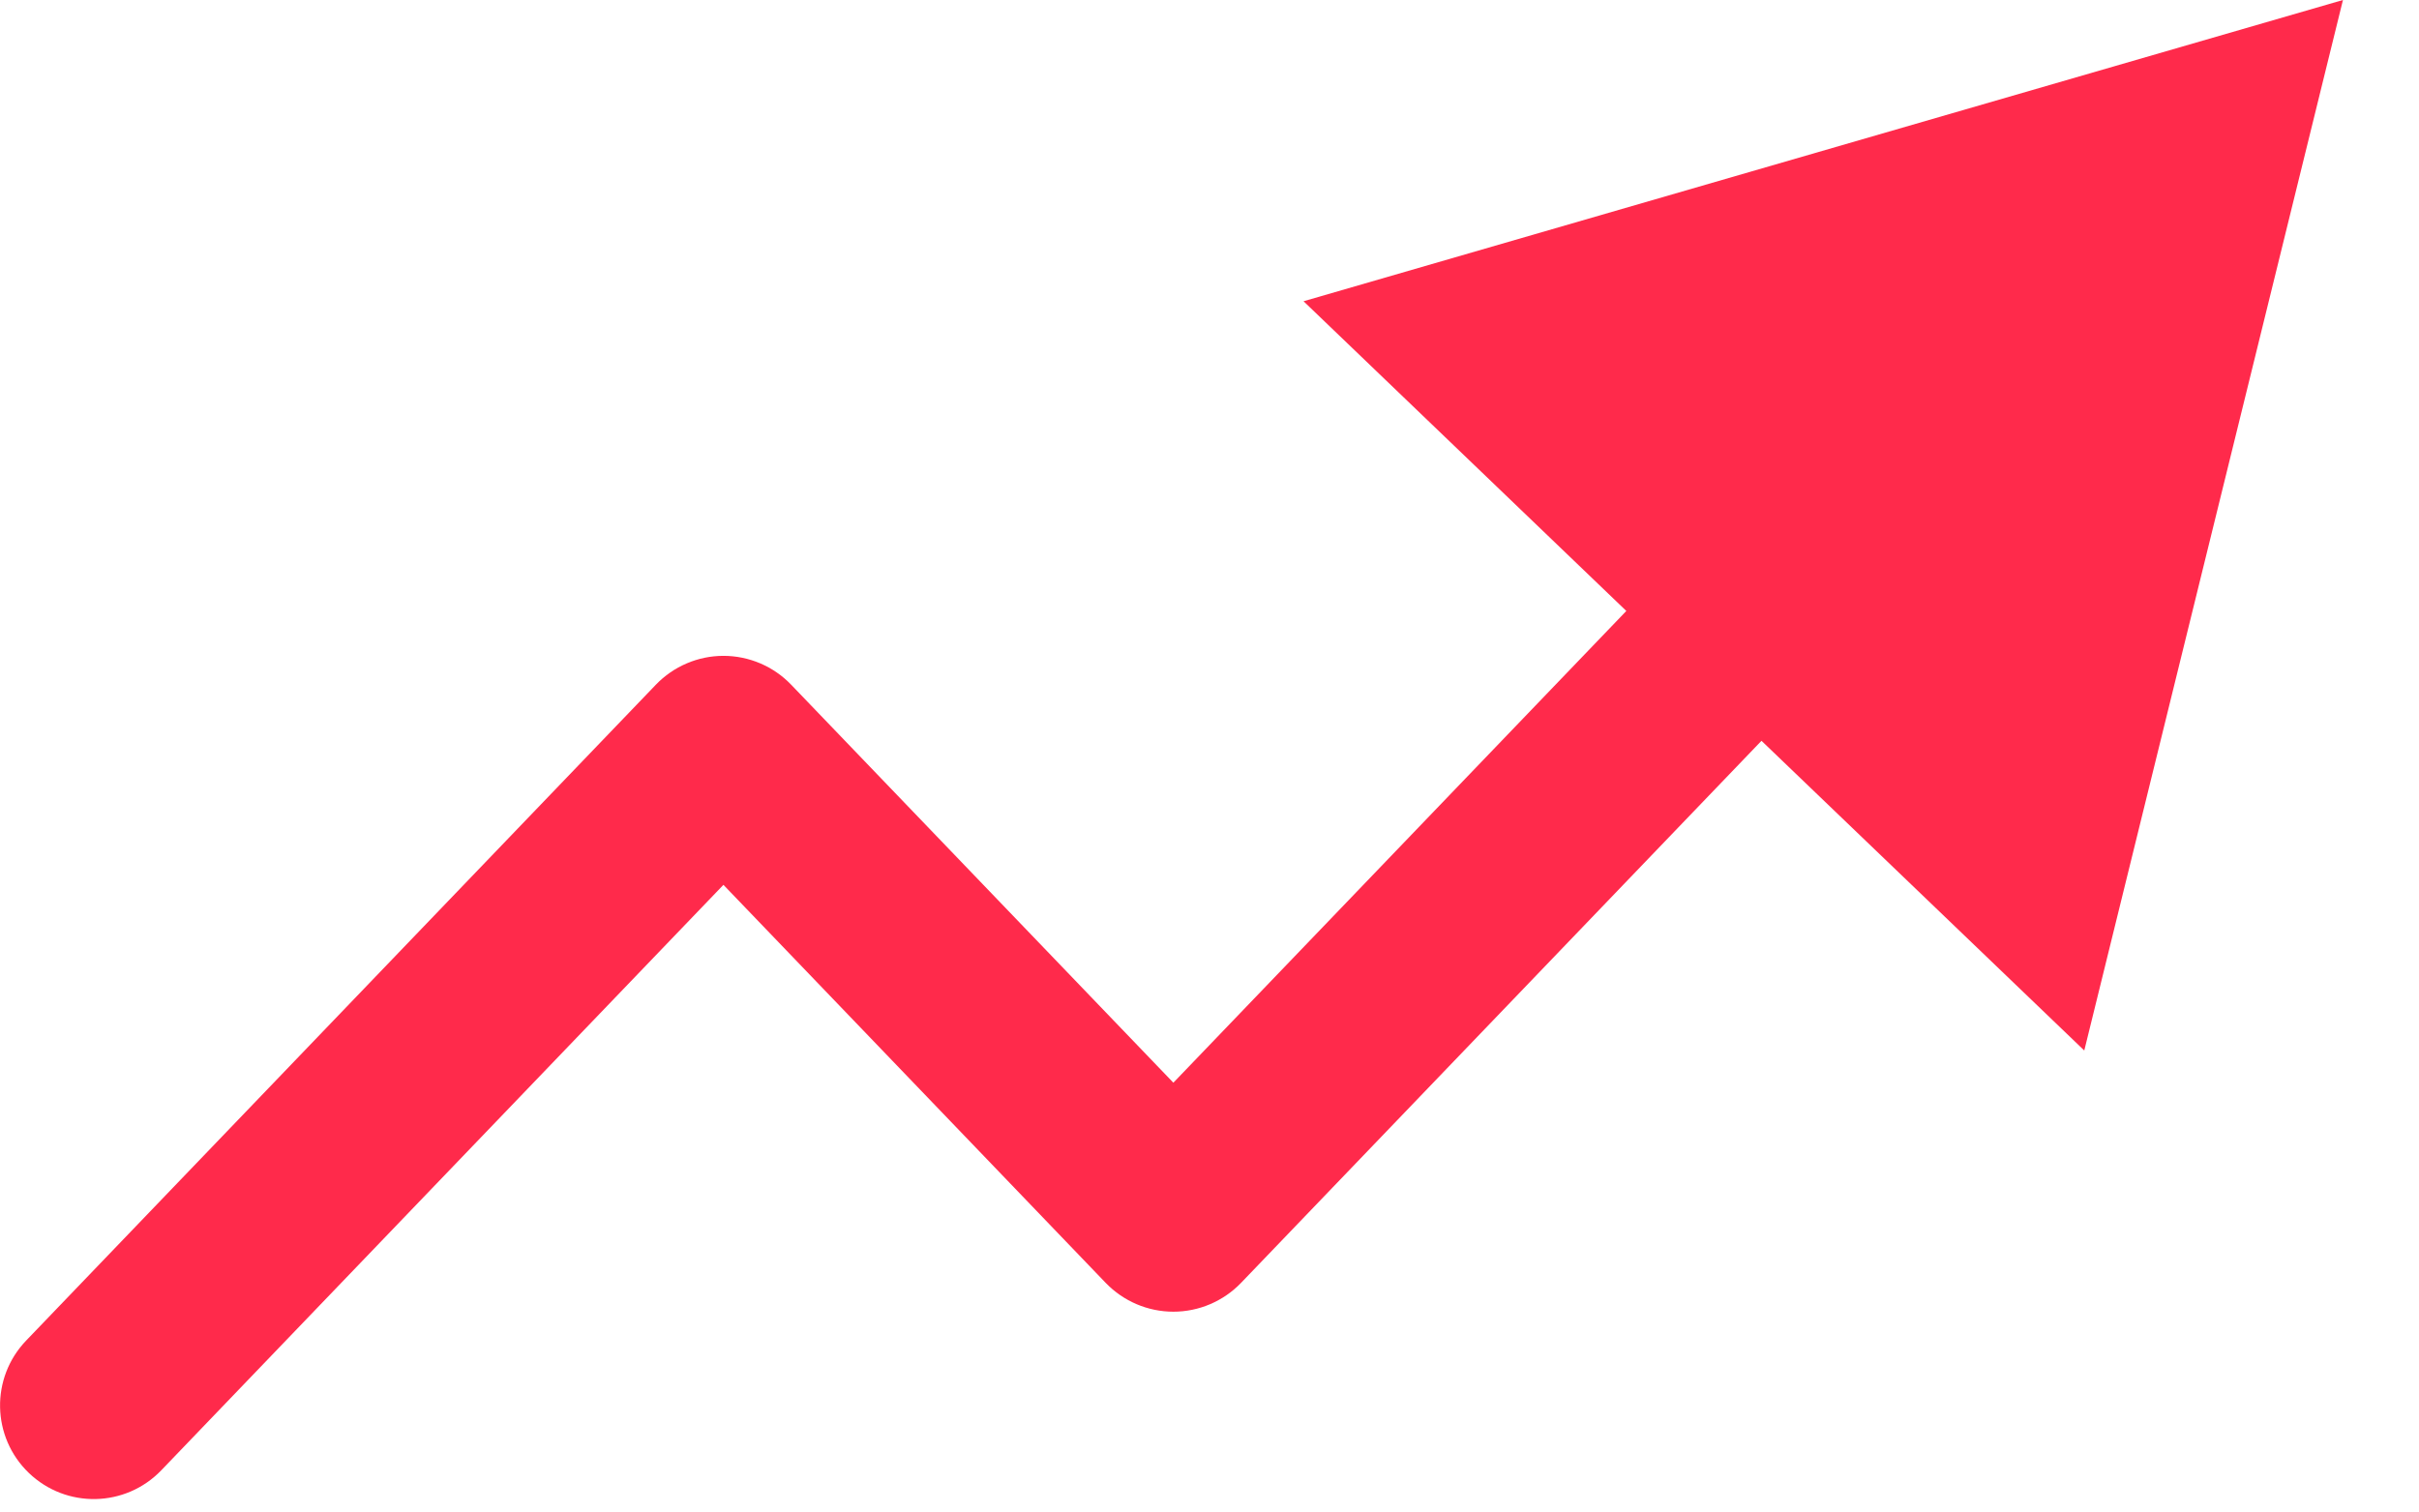
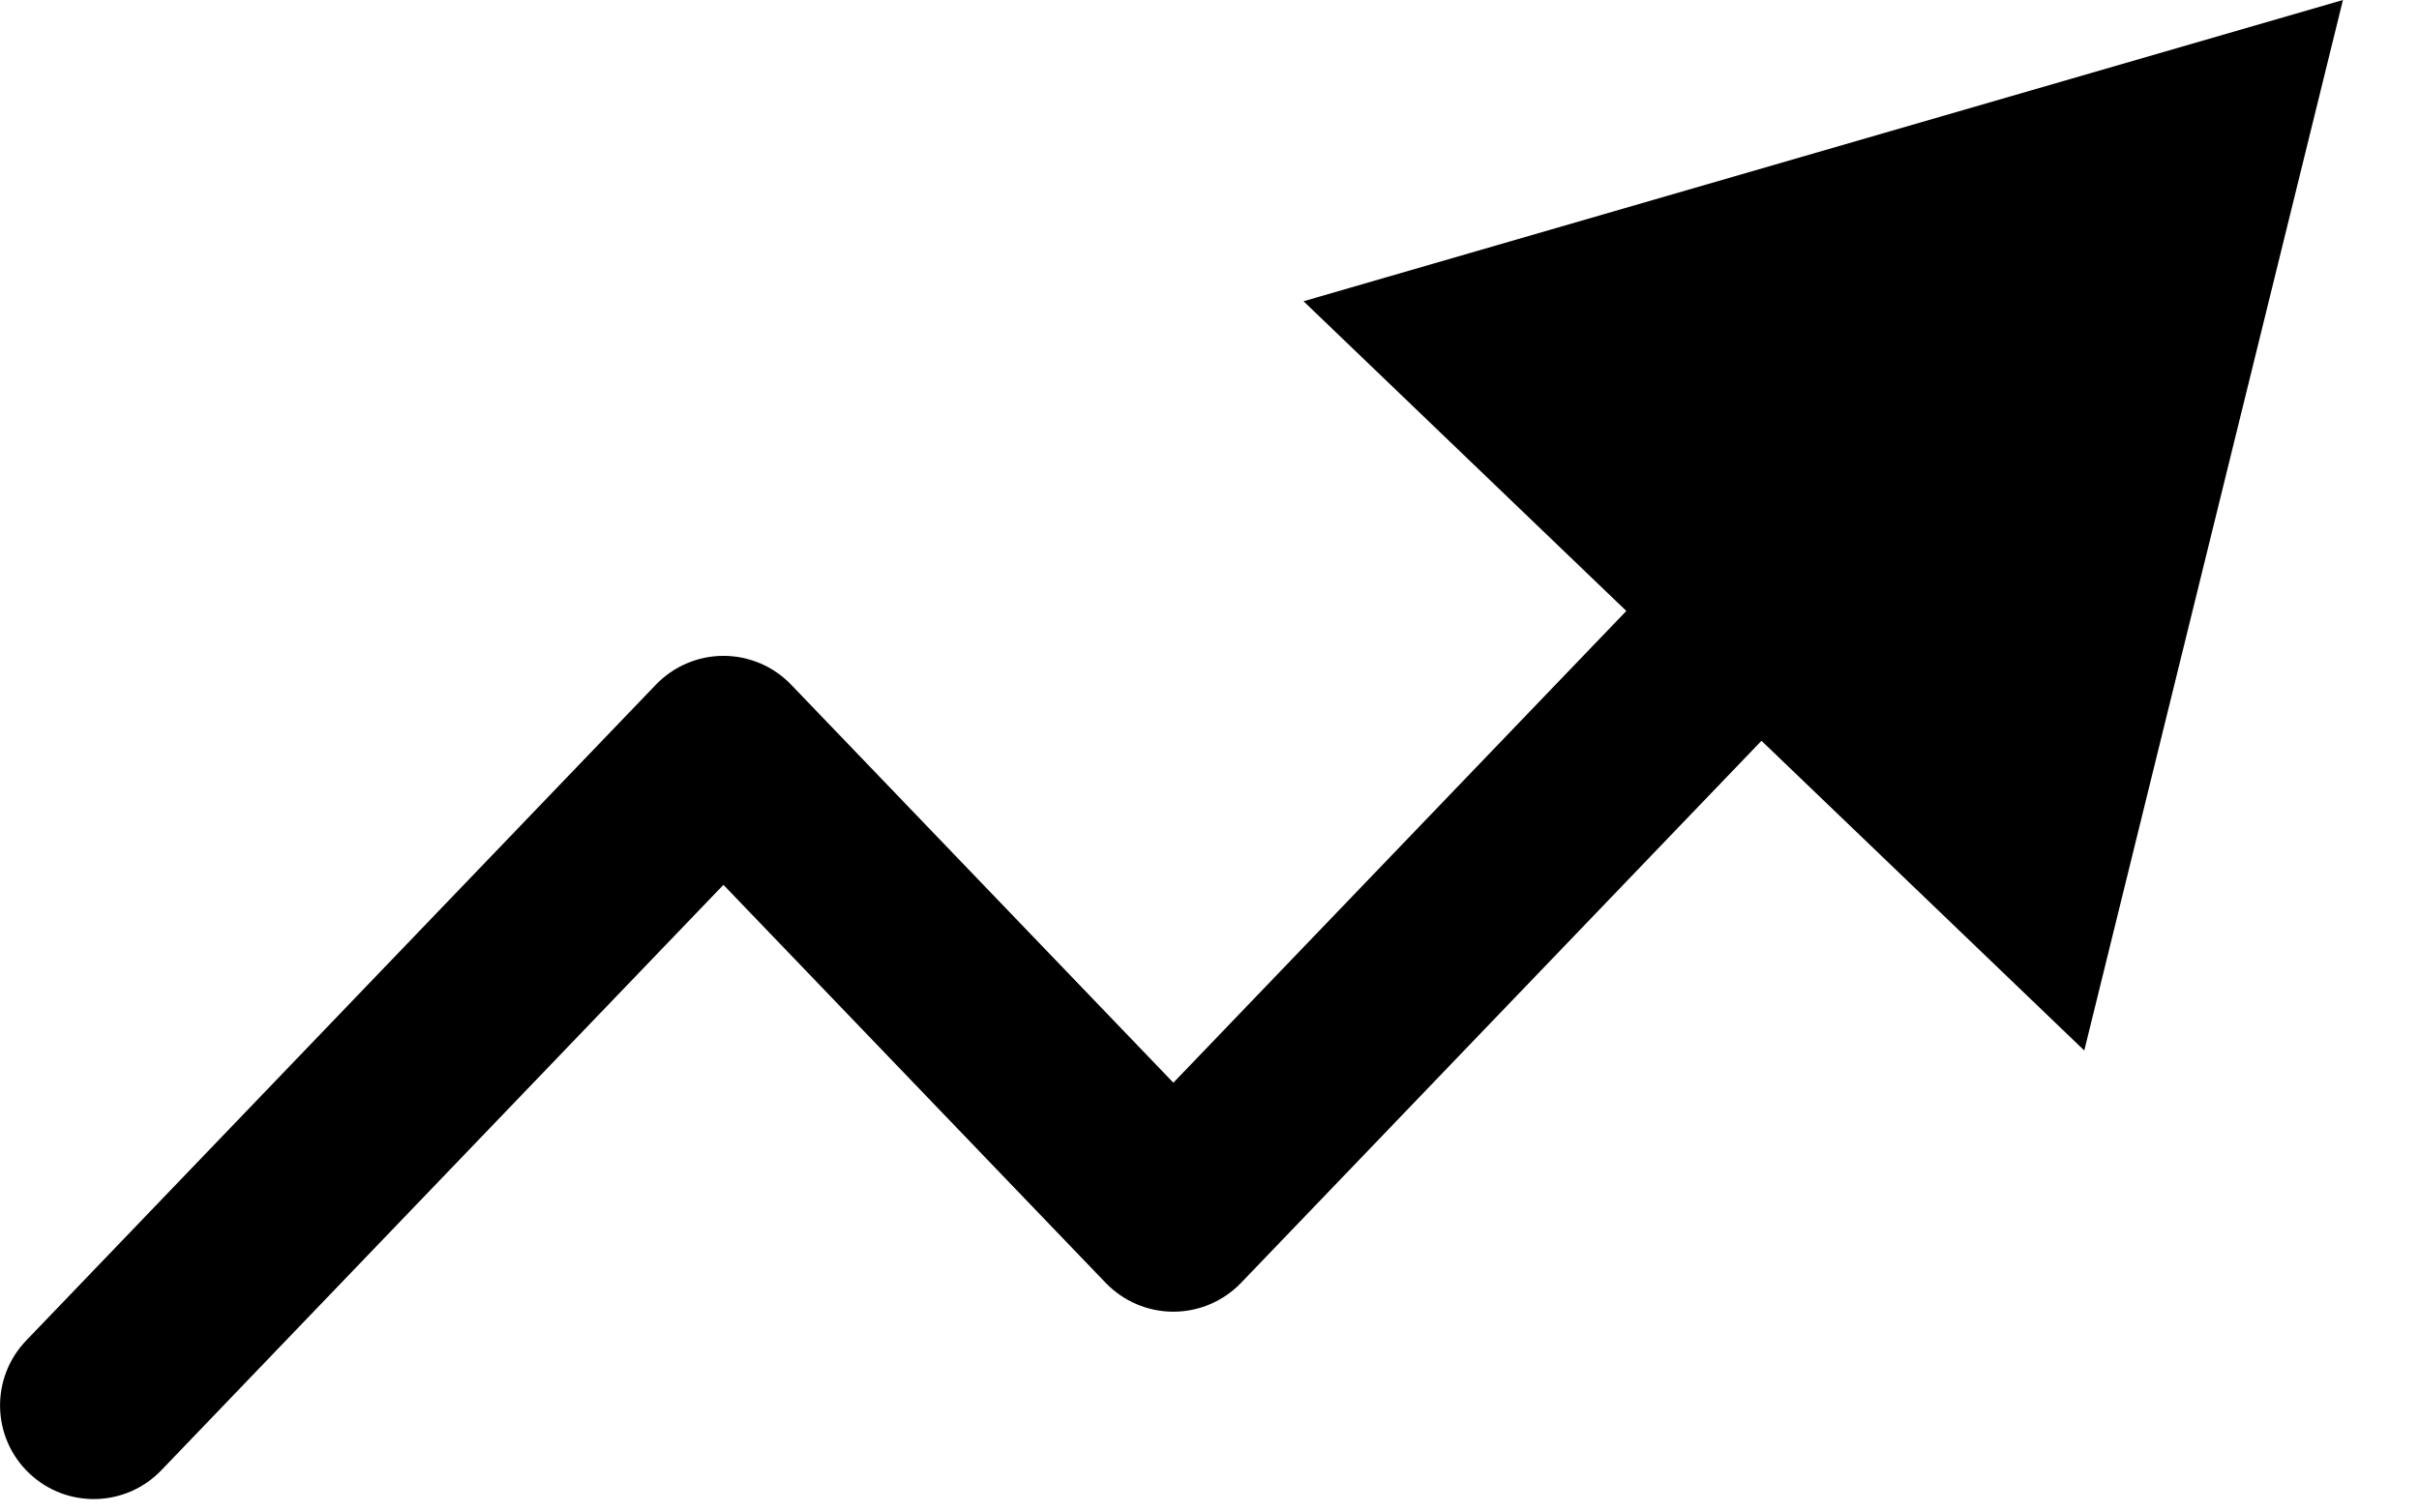
<svg xmlns="http://www.w3.org/2000/svg" width="16" height="10" viewBox="0 0 16 10" fill="none">
-   <path fill-rule="evenodd" clip-rule="evenodd" d="M8.622 1.993L15.497 0L13.786 6.95L11.651 4.901L8.208 8.488C8.091 8.609 7.93 8.678 7.761 8.678C7.592 8.678 7.431 8.609 7.314 8.488L4.785 5.854L1.067 9.727C0.83 9.974 0.438 9.982 0.191 9.745C-0.056 9.508 -0.064 9.116 0.173 8.869L4.338 4.53C4.455 4.408 4.617 4.339 4.785 4.339C4.954 4.339 5.116 4.408 5.233 4.53L7.761 7.163L10.757 4.042L8.622 1.993Z" fill="#FF2A4B" />
+   <path fill-rule="evenodd" clip-rule="evenodd" d="M8.622 1.993L15.497 0L13.786 6.95L11.651 4.901L8.208 8.488C8.091 8.609 7.93 8.678 7.761 8.678C7.592 8.678 7.431 8.609 7.314 8.488L4.785 5.854L1.067 9.727C0.83 9.974 0.438 9.982 0.191 9.745C-0.056 9.508 -0.064 9.116 0.173 8.869L4.338 4.53C4.455 4.408 4.617 4.339 4.785 4.339C4.954 4.339 5.116 4.408 5.233 4.53L7.761 7.163L10.757 4.042L8.622 1.993Z" fill="currentColor" />
</svg>
